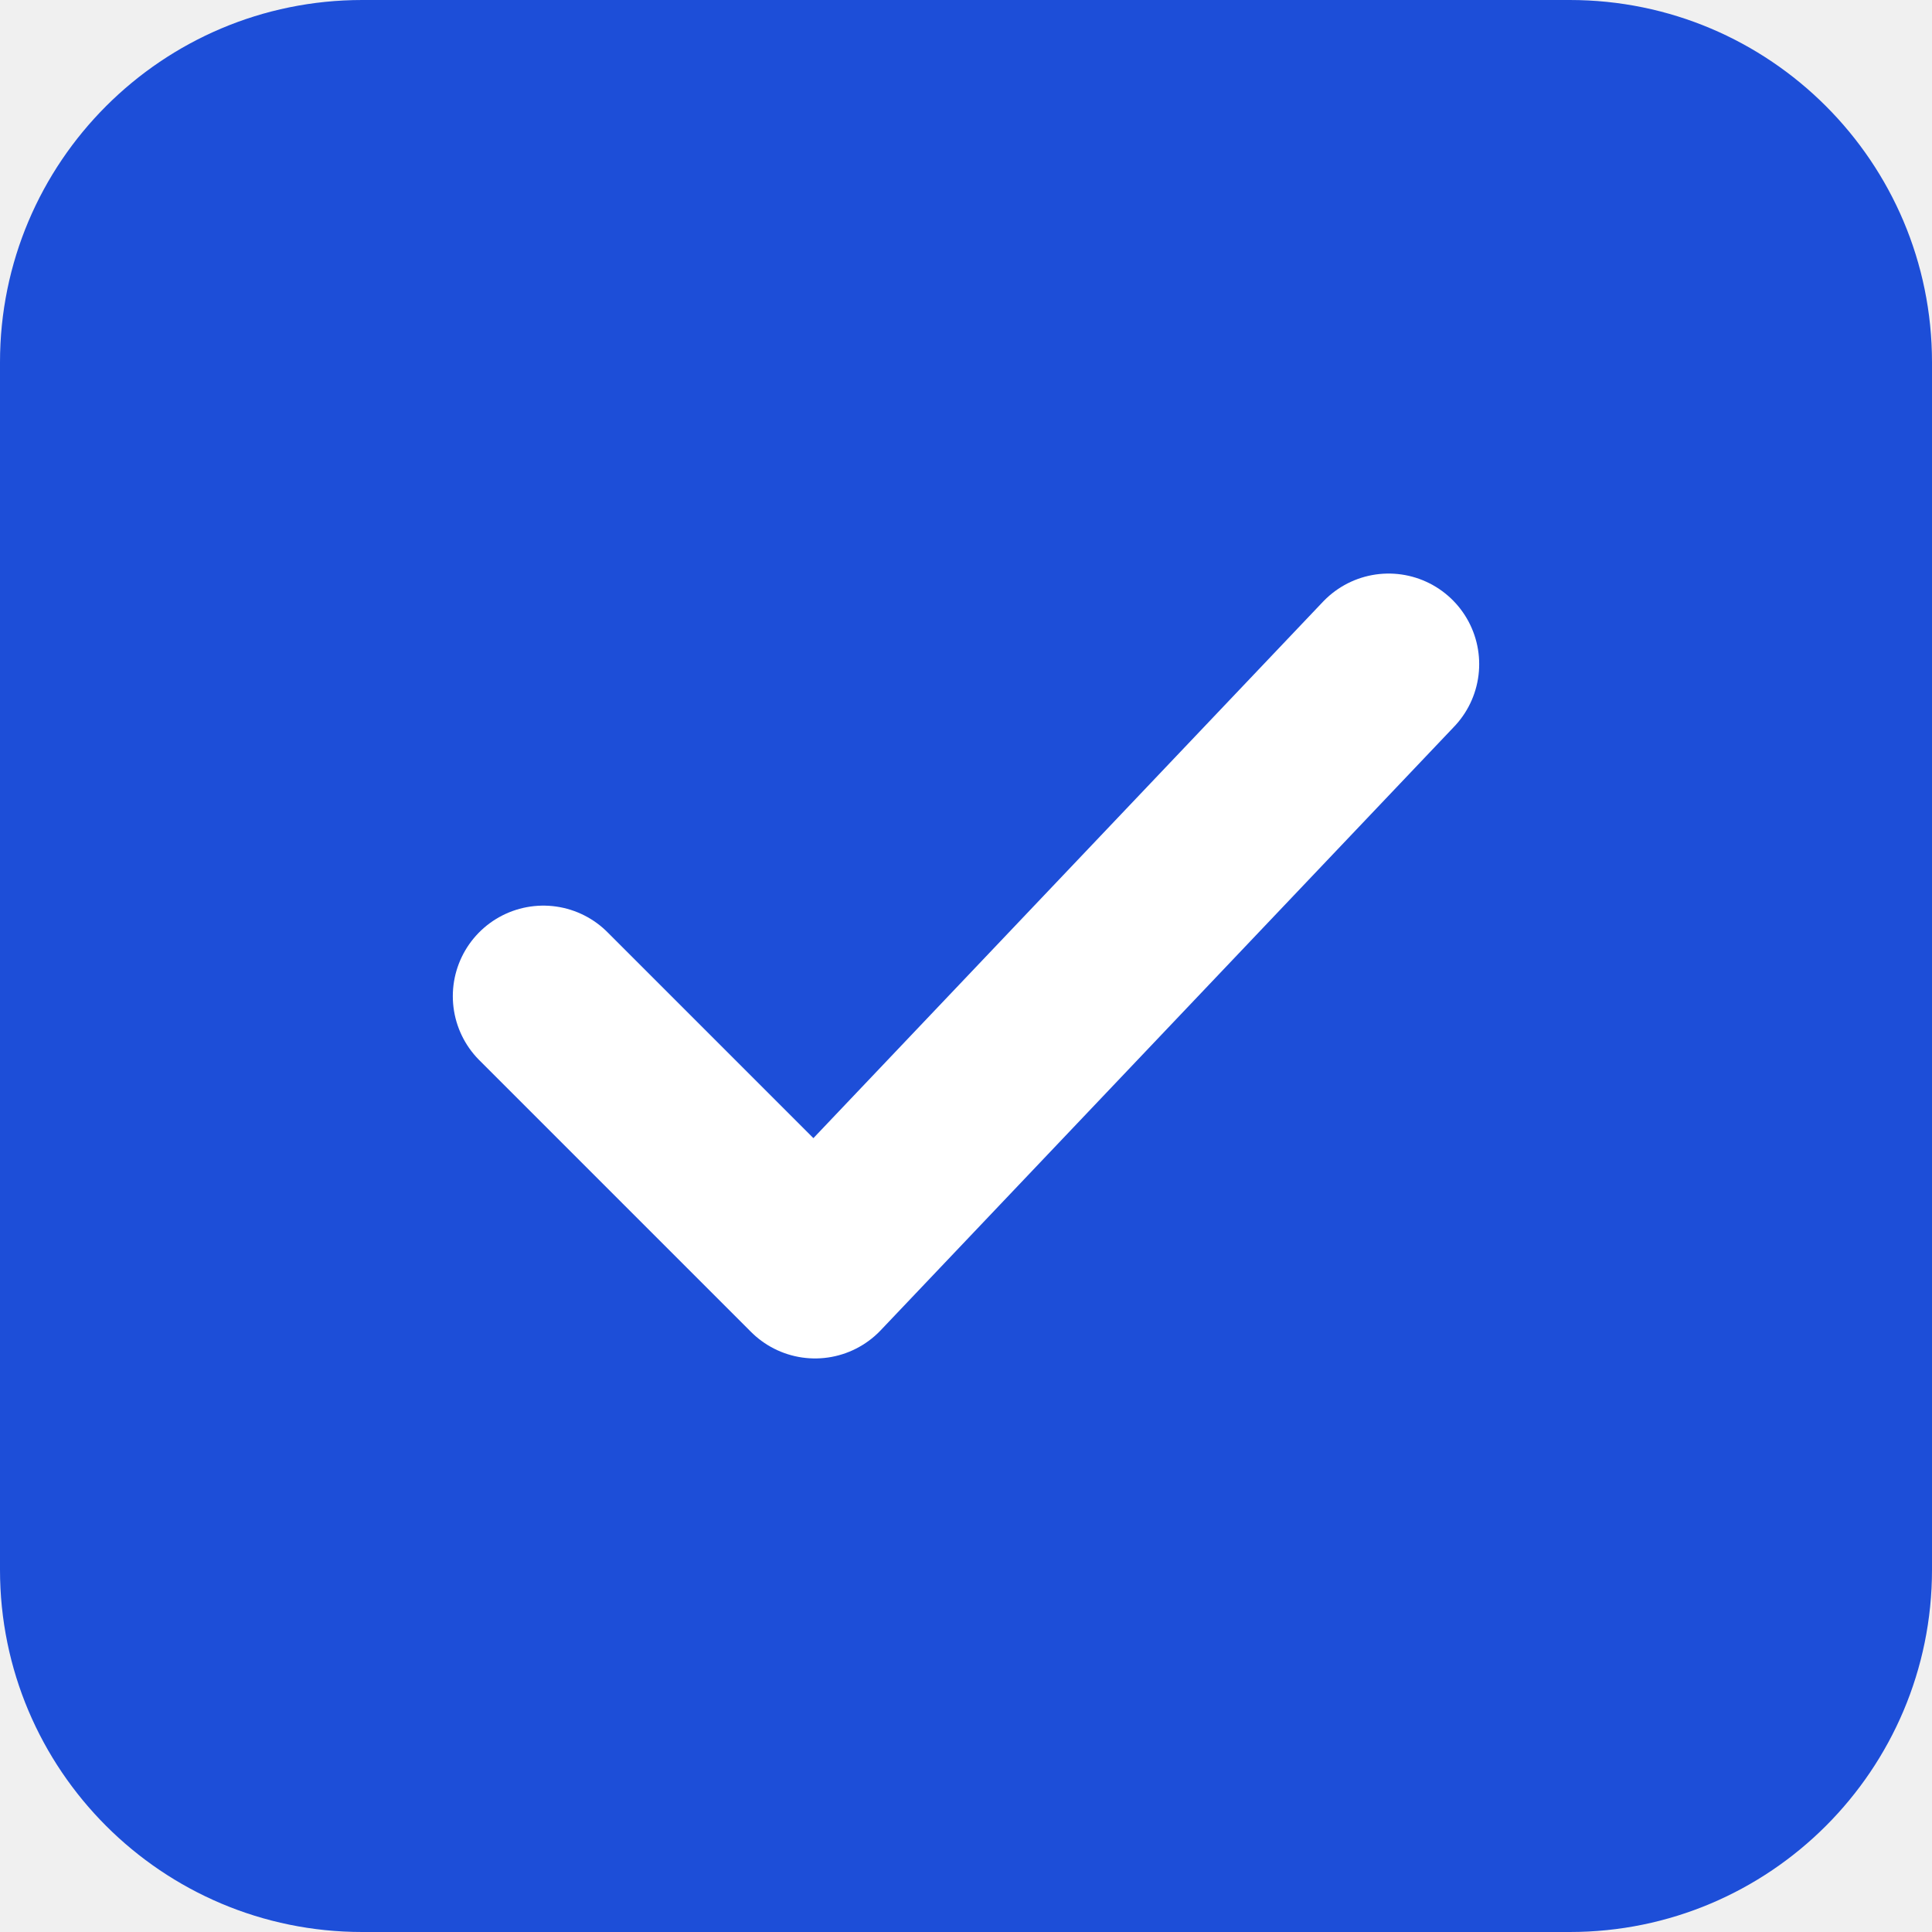
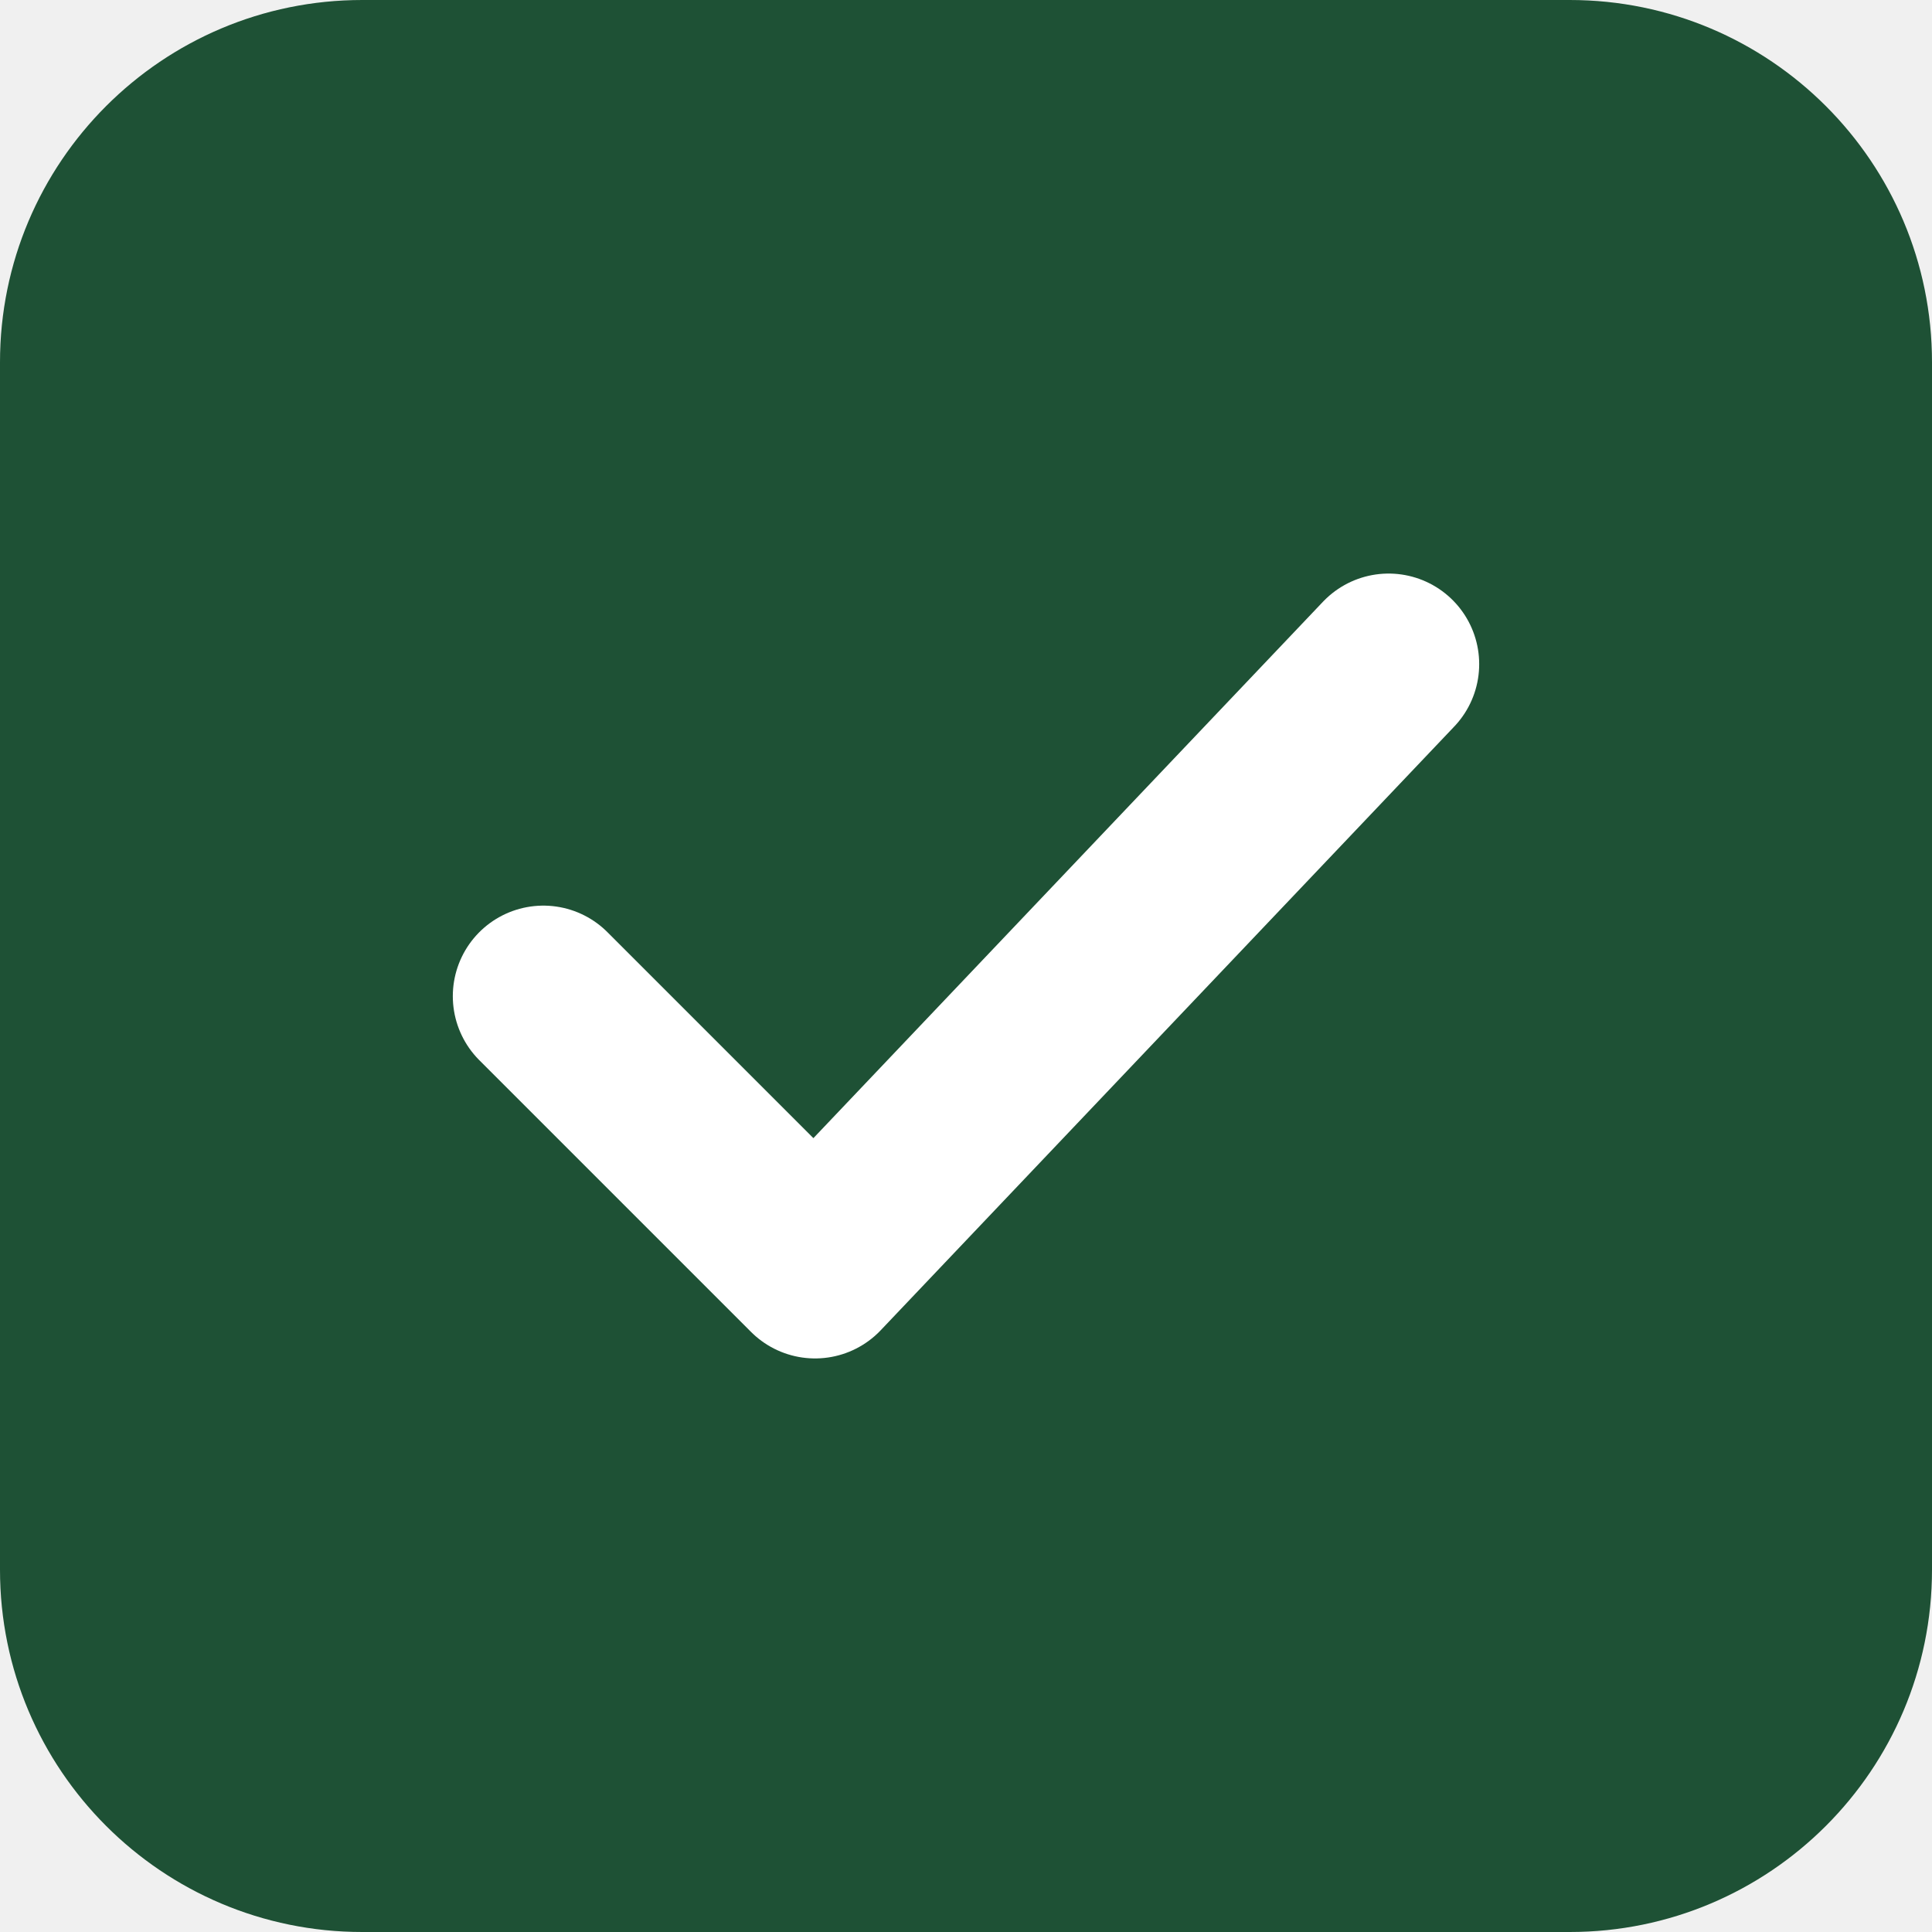
<svg xmlns="http://www.w3.org/2000/svg" viewBox="0 0 32 32">
-   <rect width="32" height="32" rx="6" fill="#1d4ed8" />
+   <rect width="32" height="32" rx="6" fill="#1e5135" />
  <path d="M9 16.5l4.5 4.5L23 11" fill="none" stroke="#fff" stroke-width="3" stroke-linecap="round" stroke-linejoin="round" />
</svg>
